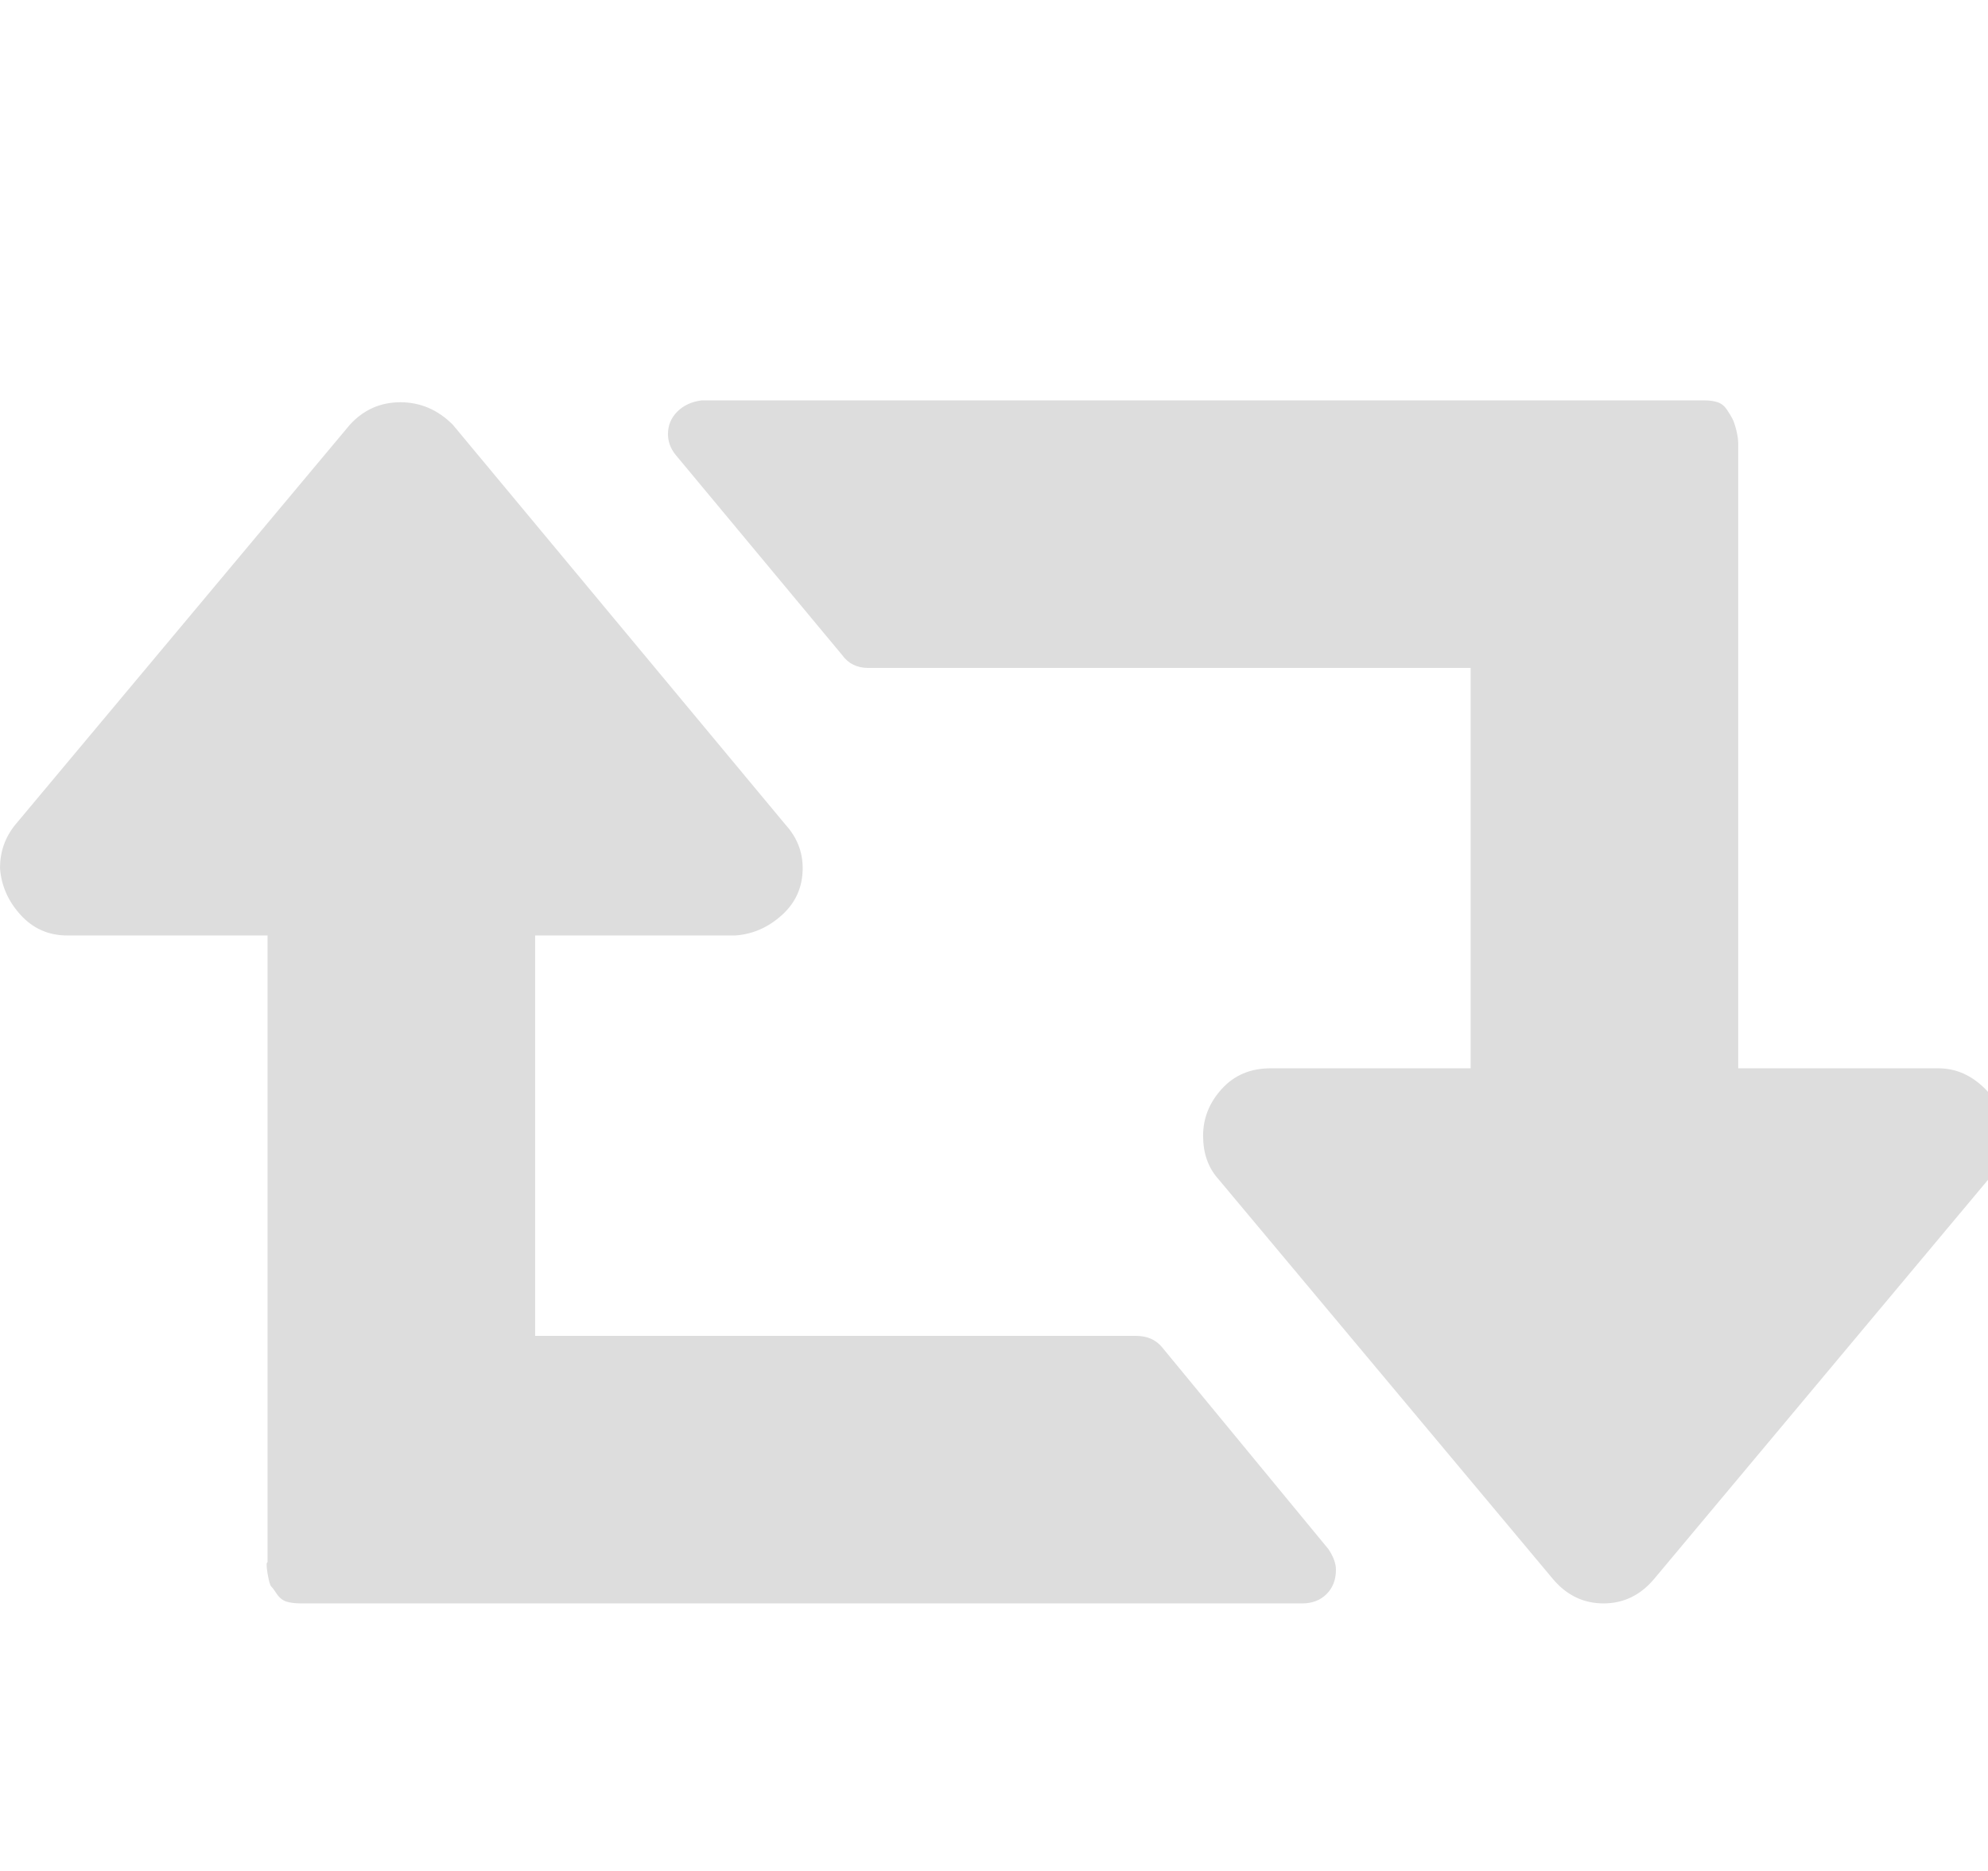
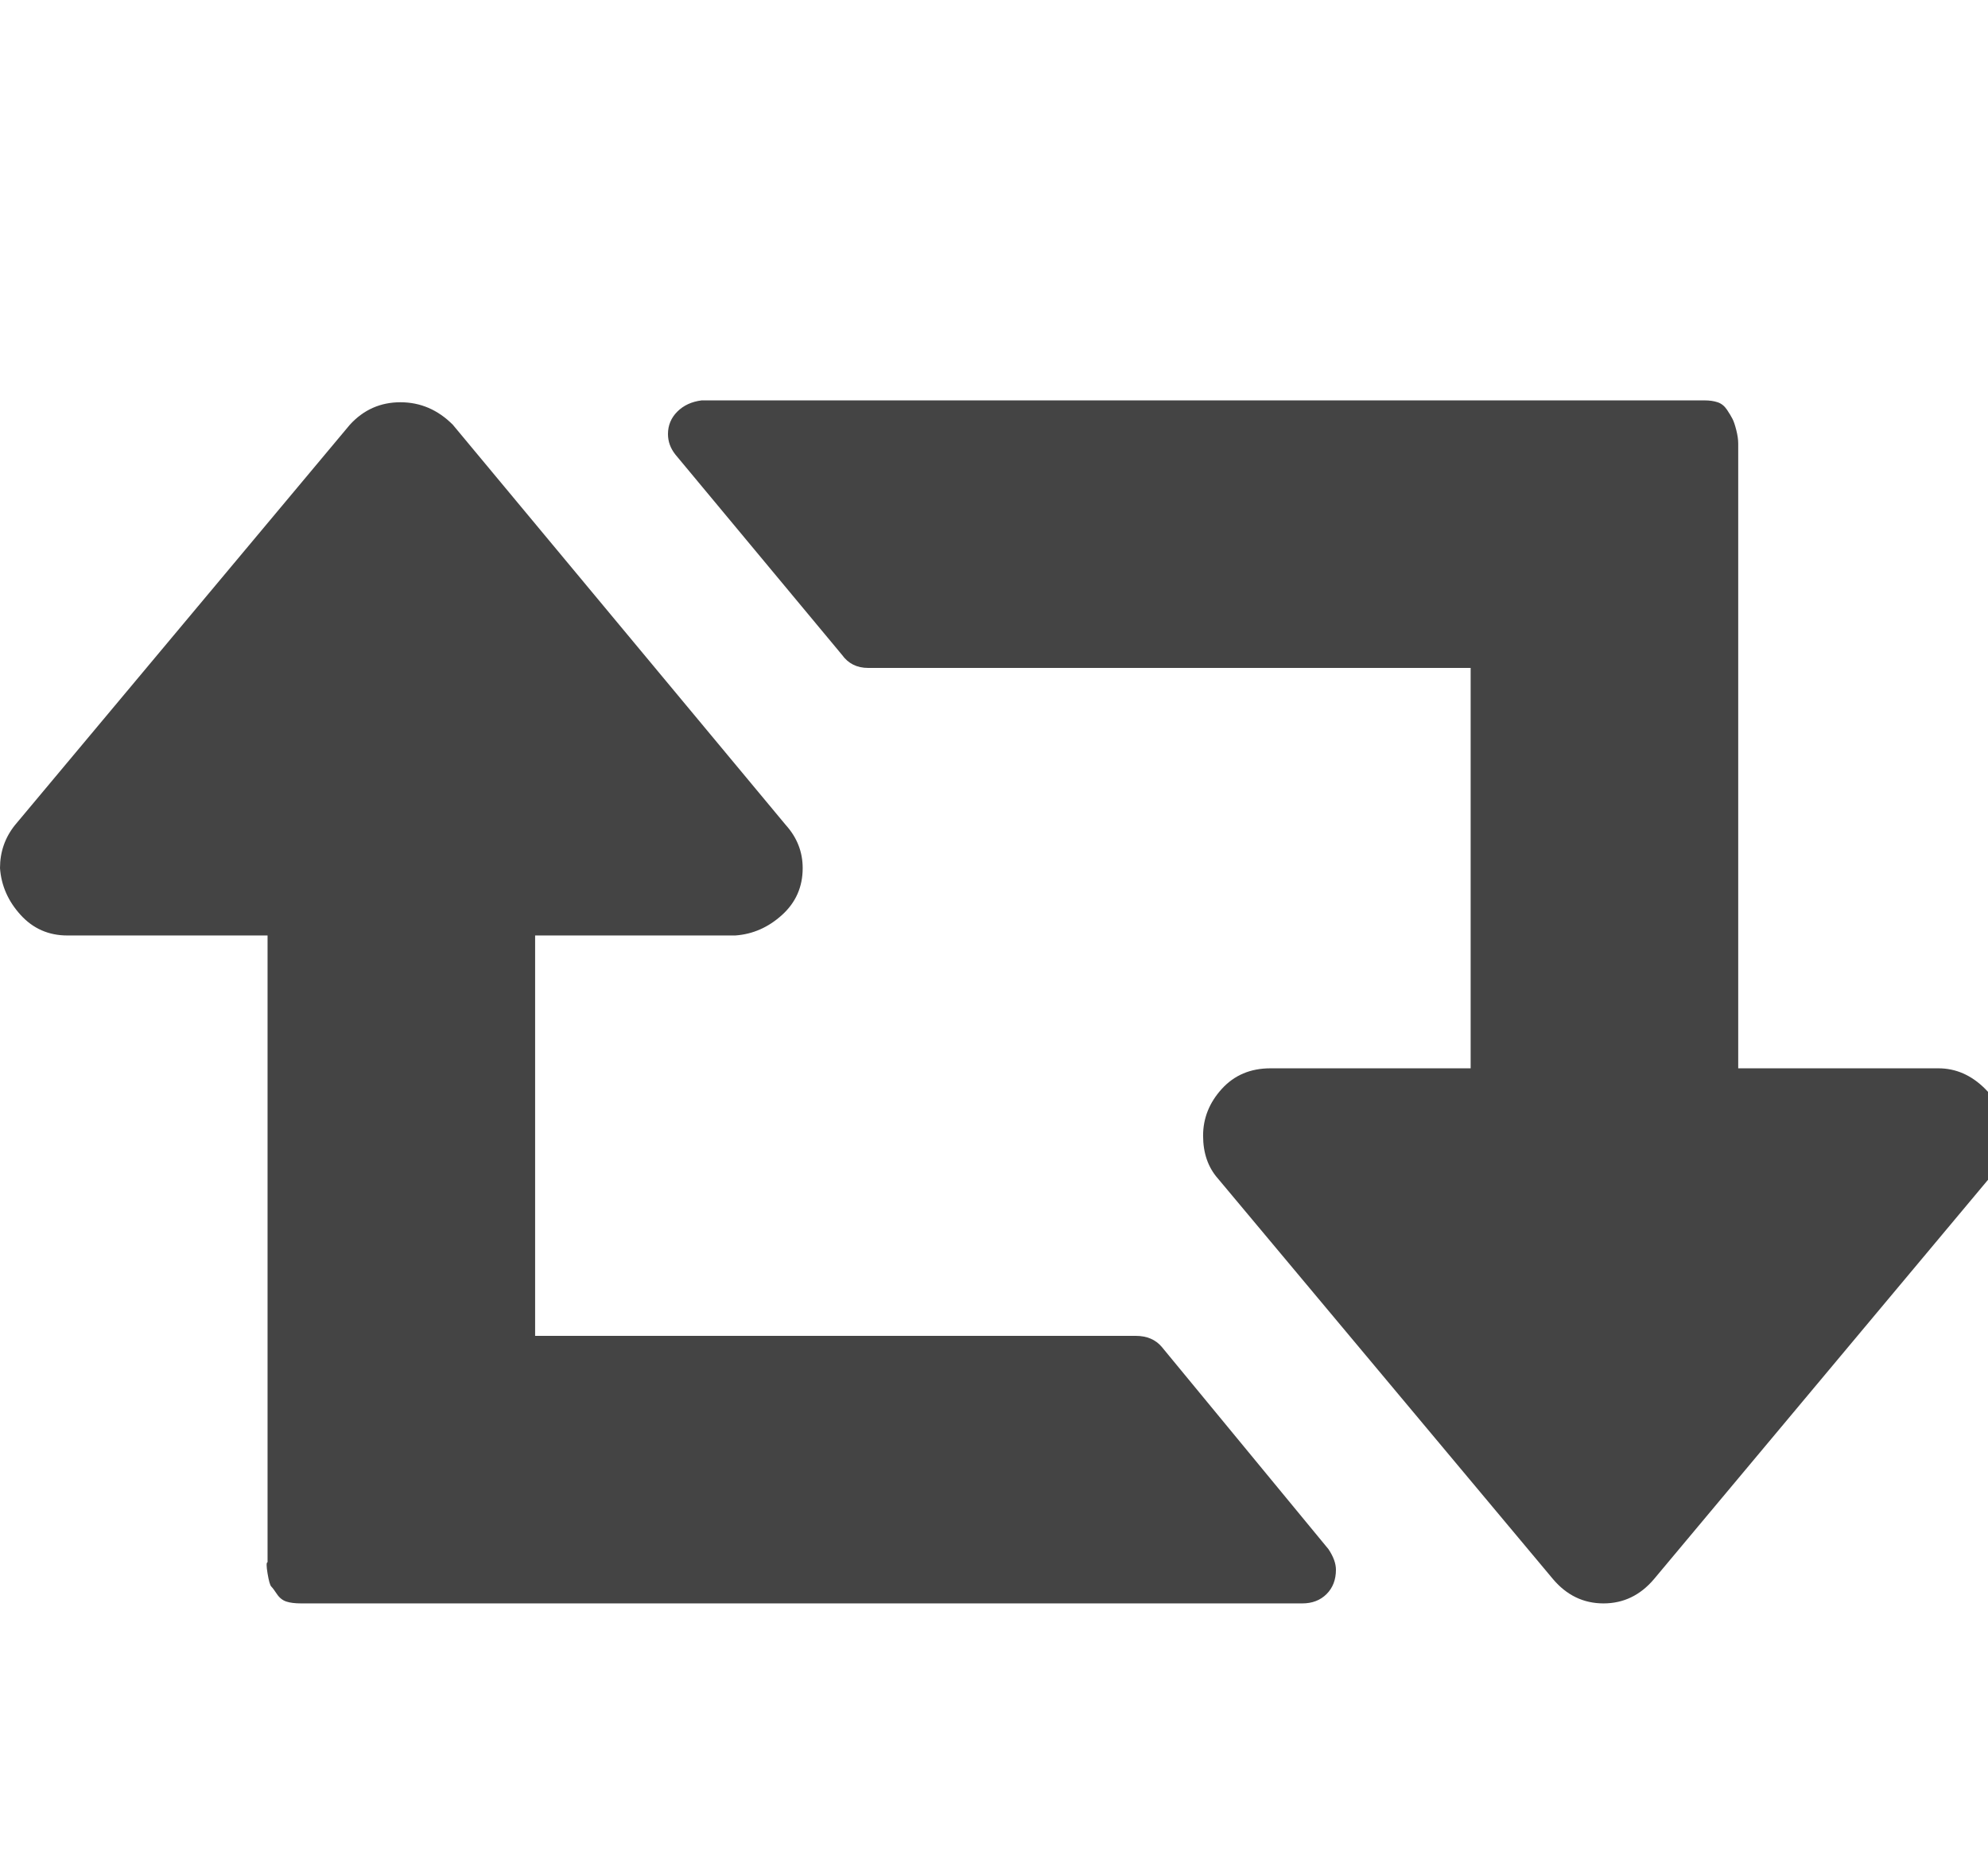
<svg xmlns="http://www.w3.org/2000/svg" version="1.1" width="34" height="32" viewBox="0 0 34 32">
-   <path d="M22.848 26.848q0 0.256-0.16 0.416t-0.416 0.16h-17.12q-0.16 0-0.256-0.032t-0.16-0.128-0.096-0.128-0.064-0.224 0-0.192v-10.72h-3.424q-0.48 0-0.8-0.352t-0.352-0.8q0-0.416 0.256-0.736l5.728-6.848q0.352-0.384 0.864-0.384t0.896 0.384l5.696 6.848q0.288 0.32 0.288 0.736 0 0.48-0.352 0.8t-0.8 0.352h-3.424v6.848h10.272q0.288 0 0.448 0.192l2.848 3.456q0.128 0.192 0.128 0.352zM34.272 19.424q0 0.448-0.256 0.736l-5.728 6.848q-0.352 0.416-0.864 0.416t-0.864-0.416l-5.728-6.848q-0.256-0.288-0.256-0.736t0.32-0.8 0.832-0.352h3.424v-6.848h-10.304q-0.288 0-0.448-0.224l-2.848-3.424q-0.128-0.16-0.128-0.352 0-0.224 0.16-0.384t0.416-0.192h17.152q0.128 0 0.224 0.032t0.16 0.128 0.096 0.16 0.064 0.192 0.032 0.224v10.688h3.424q0.448 0 0.8 0.352t0.32 0.8z" fill="#DDD" />
+   <path d="M22.848 26.848q0 0.256-0.16 0.416t-0.416 0.16h-17.12q-0.16 0-0.256-0.032t-0.16-0.128-0.096-0.128-0.064-0.224 0-0.192v-10.72h-3.424q-0.48 0-0.8-0.352t-0.352-0.8q0-0.416 0.256-0.736l5.728-6.848q0.352-0.384 0.864-0.384t0.896 0.384l5.696 6.848q0.288 0.32 0.288 0.736 0 0.48-0.352 0.8t-0.8 0.352h-3.424v6.848h10.272q0.288 0 0.448 0.192l2.848 3.456q0.128 0.192 0.128 0.352zM34.272 19.424q0 0.448-0.256 0.736l-5.728 6.848q-0.352 0.416-0.864 0.416t-0.864-0.416l-5.728-6.848q-0.256-0.288-0.256-0.736t0.32-0.8 0.832-0.352h3.424v-6.848h-10.304q-0.288 0-0.448-0.224l-2.848-3.424q-0.128-0.16-0.128-0.352 0-0.224 0.16-0.384t0.416-0.192h17.152q0.128 0 0.224 0.032t0.16 0.128 0.096 0.16 0.064 0.192 0.032 0.224v10.688h3.424q0.448 0 0.8 0.352t0.32 0.8z" fill="#444" />
</svg>
